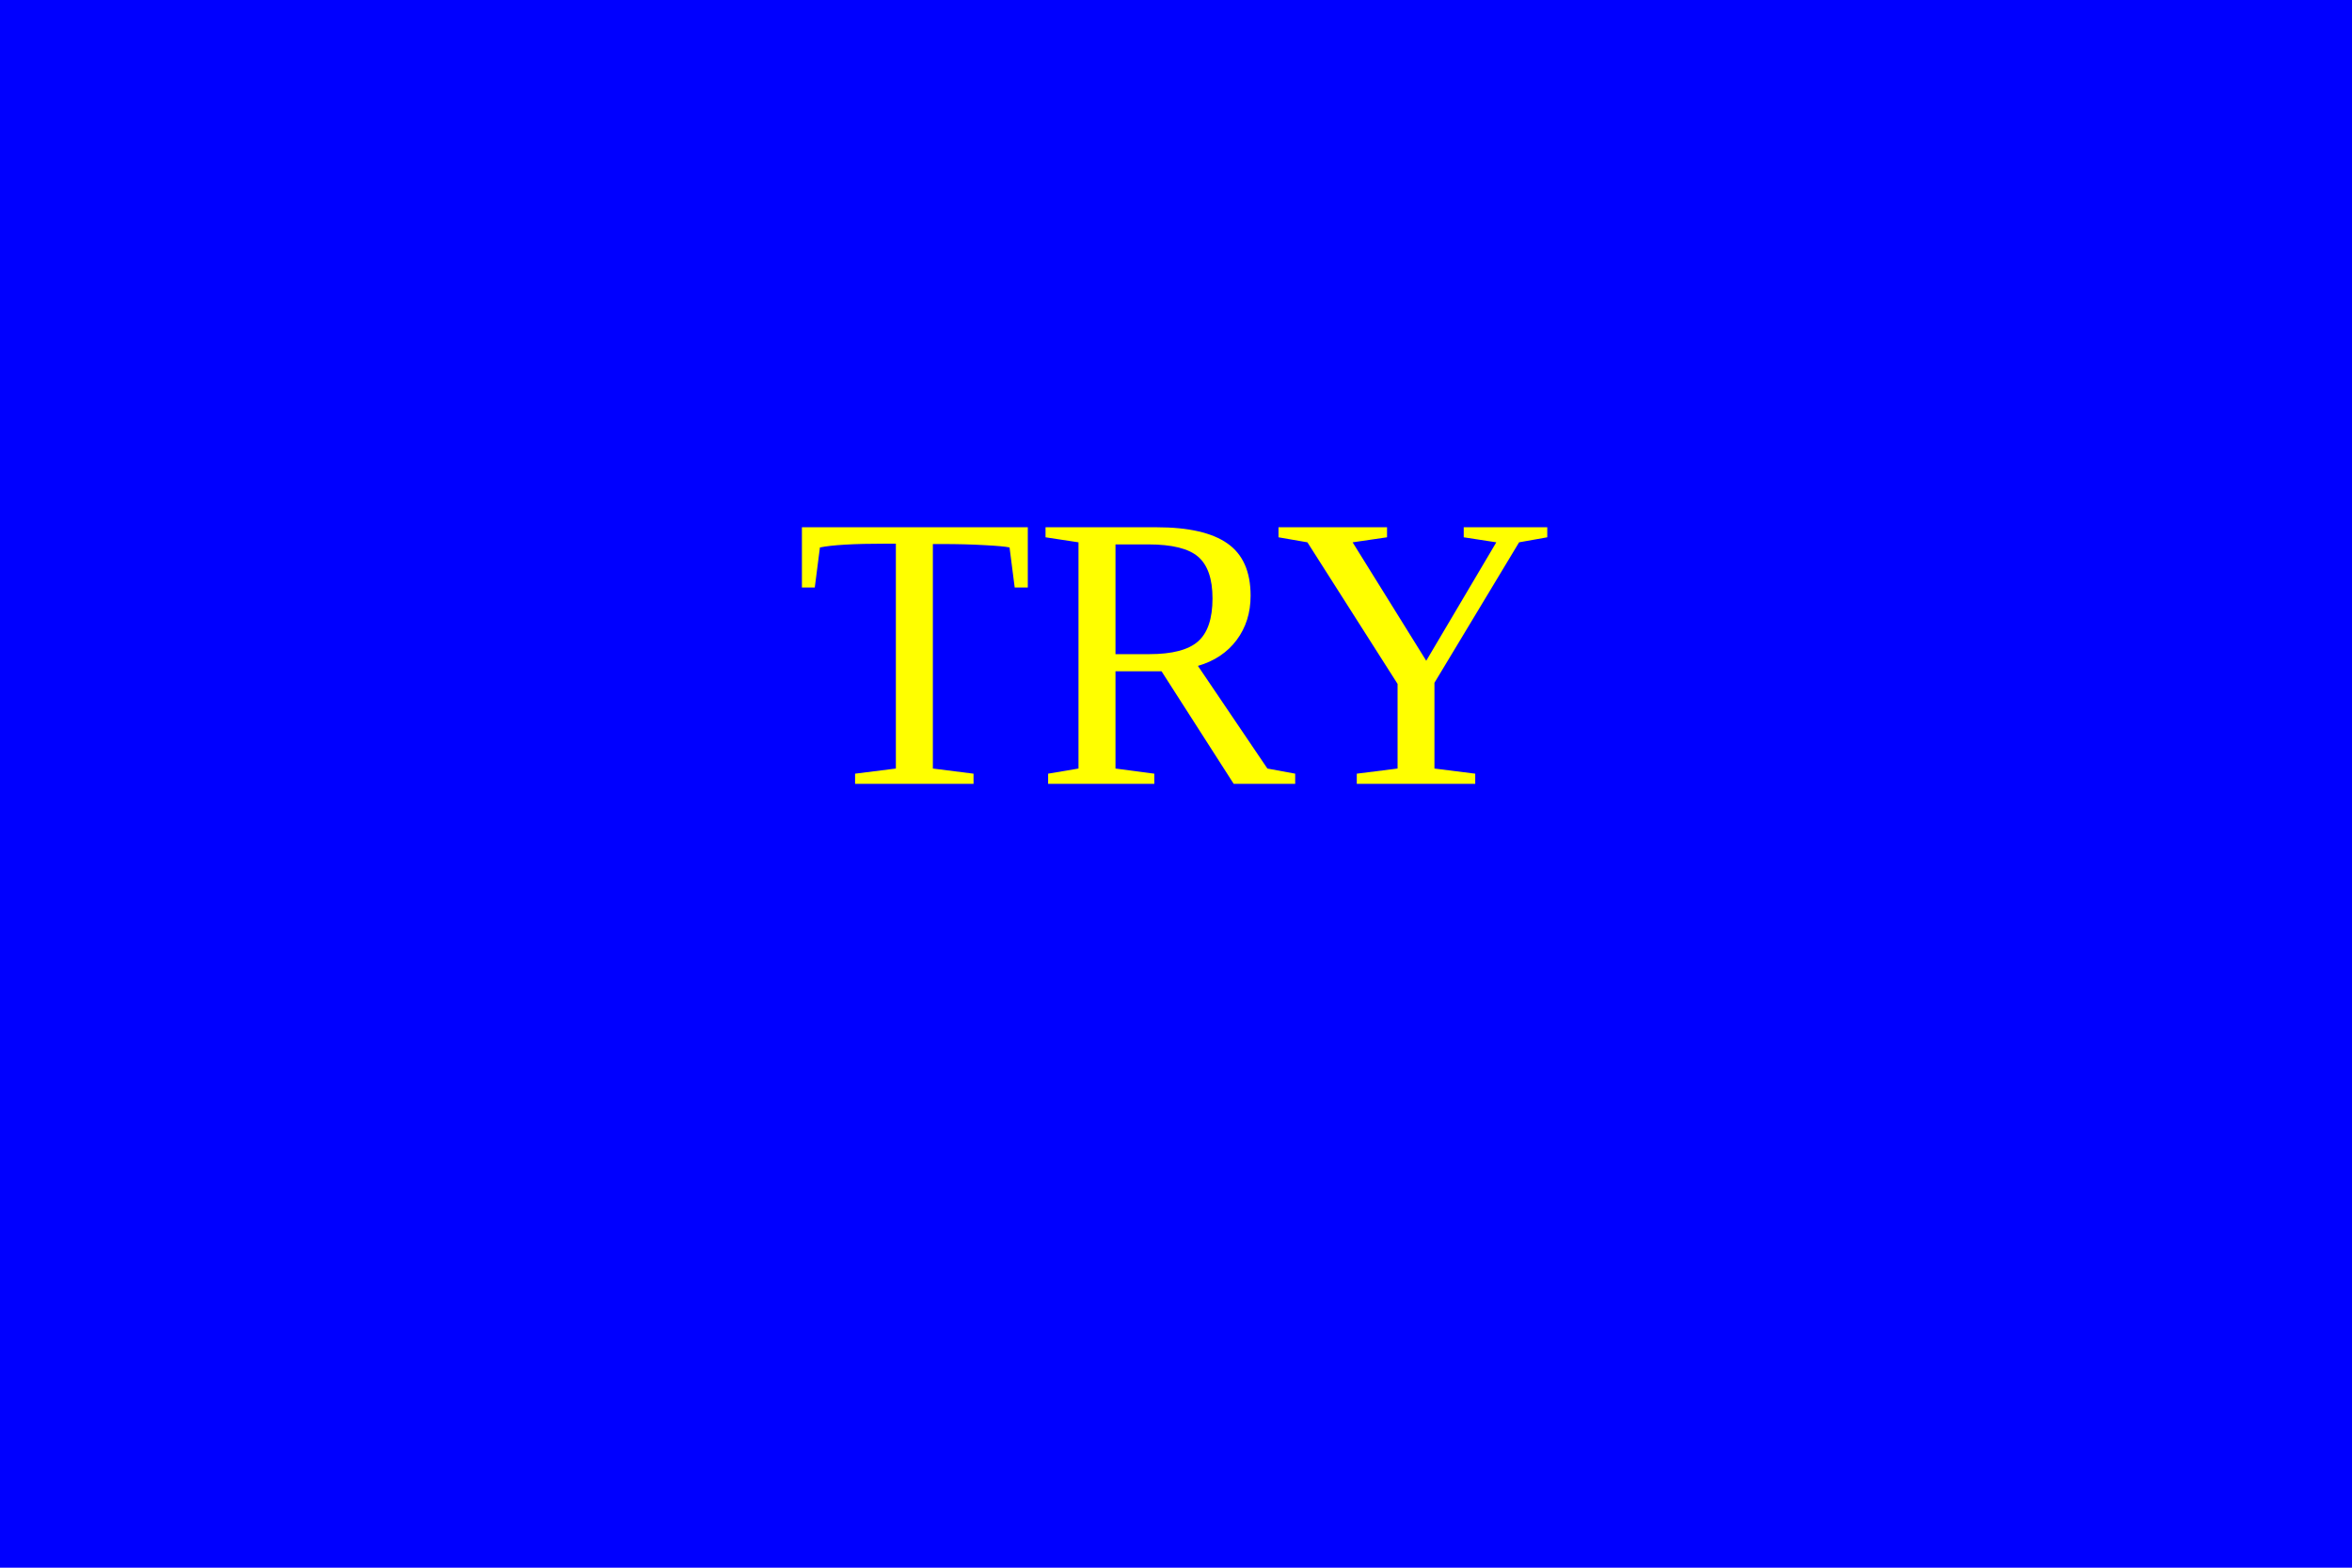
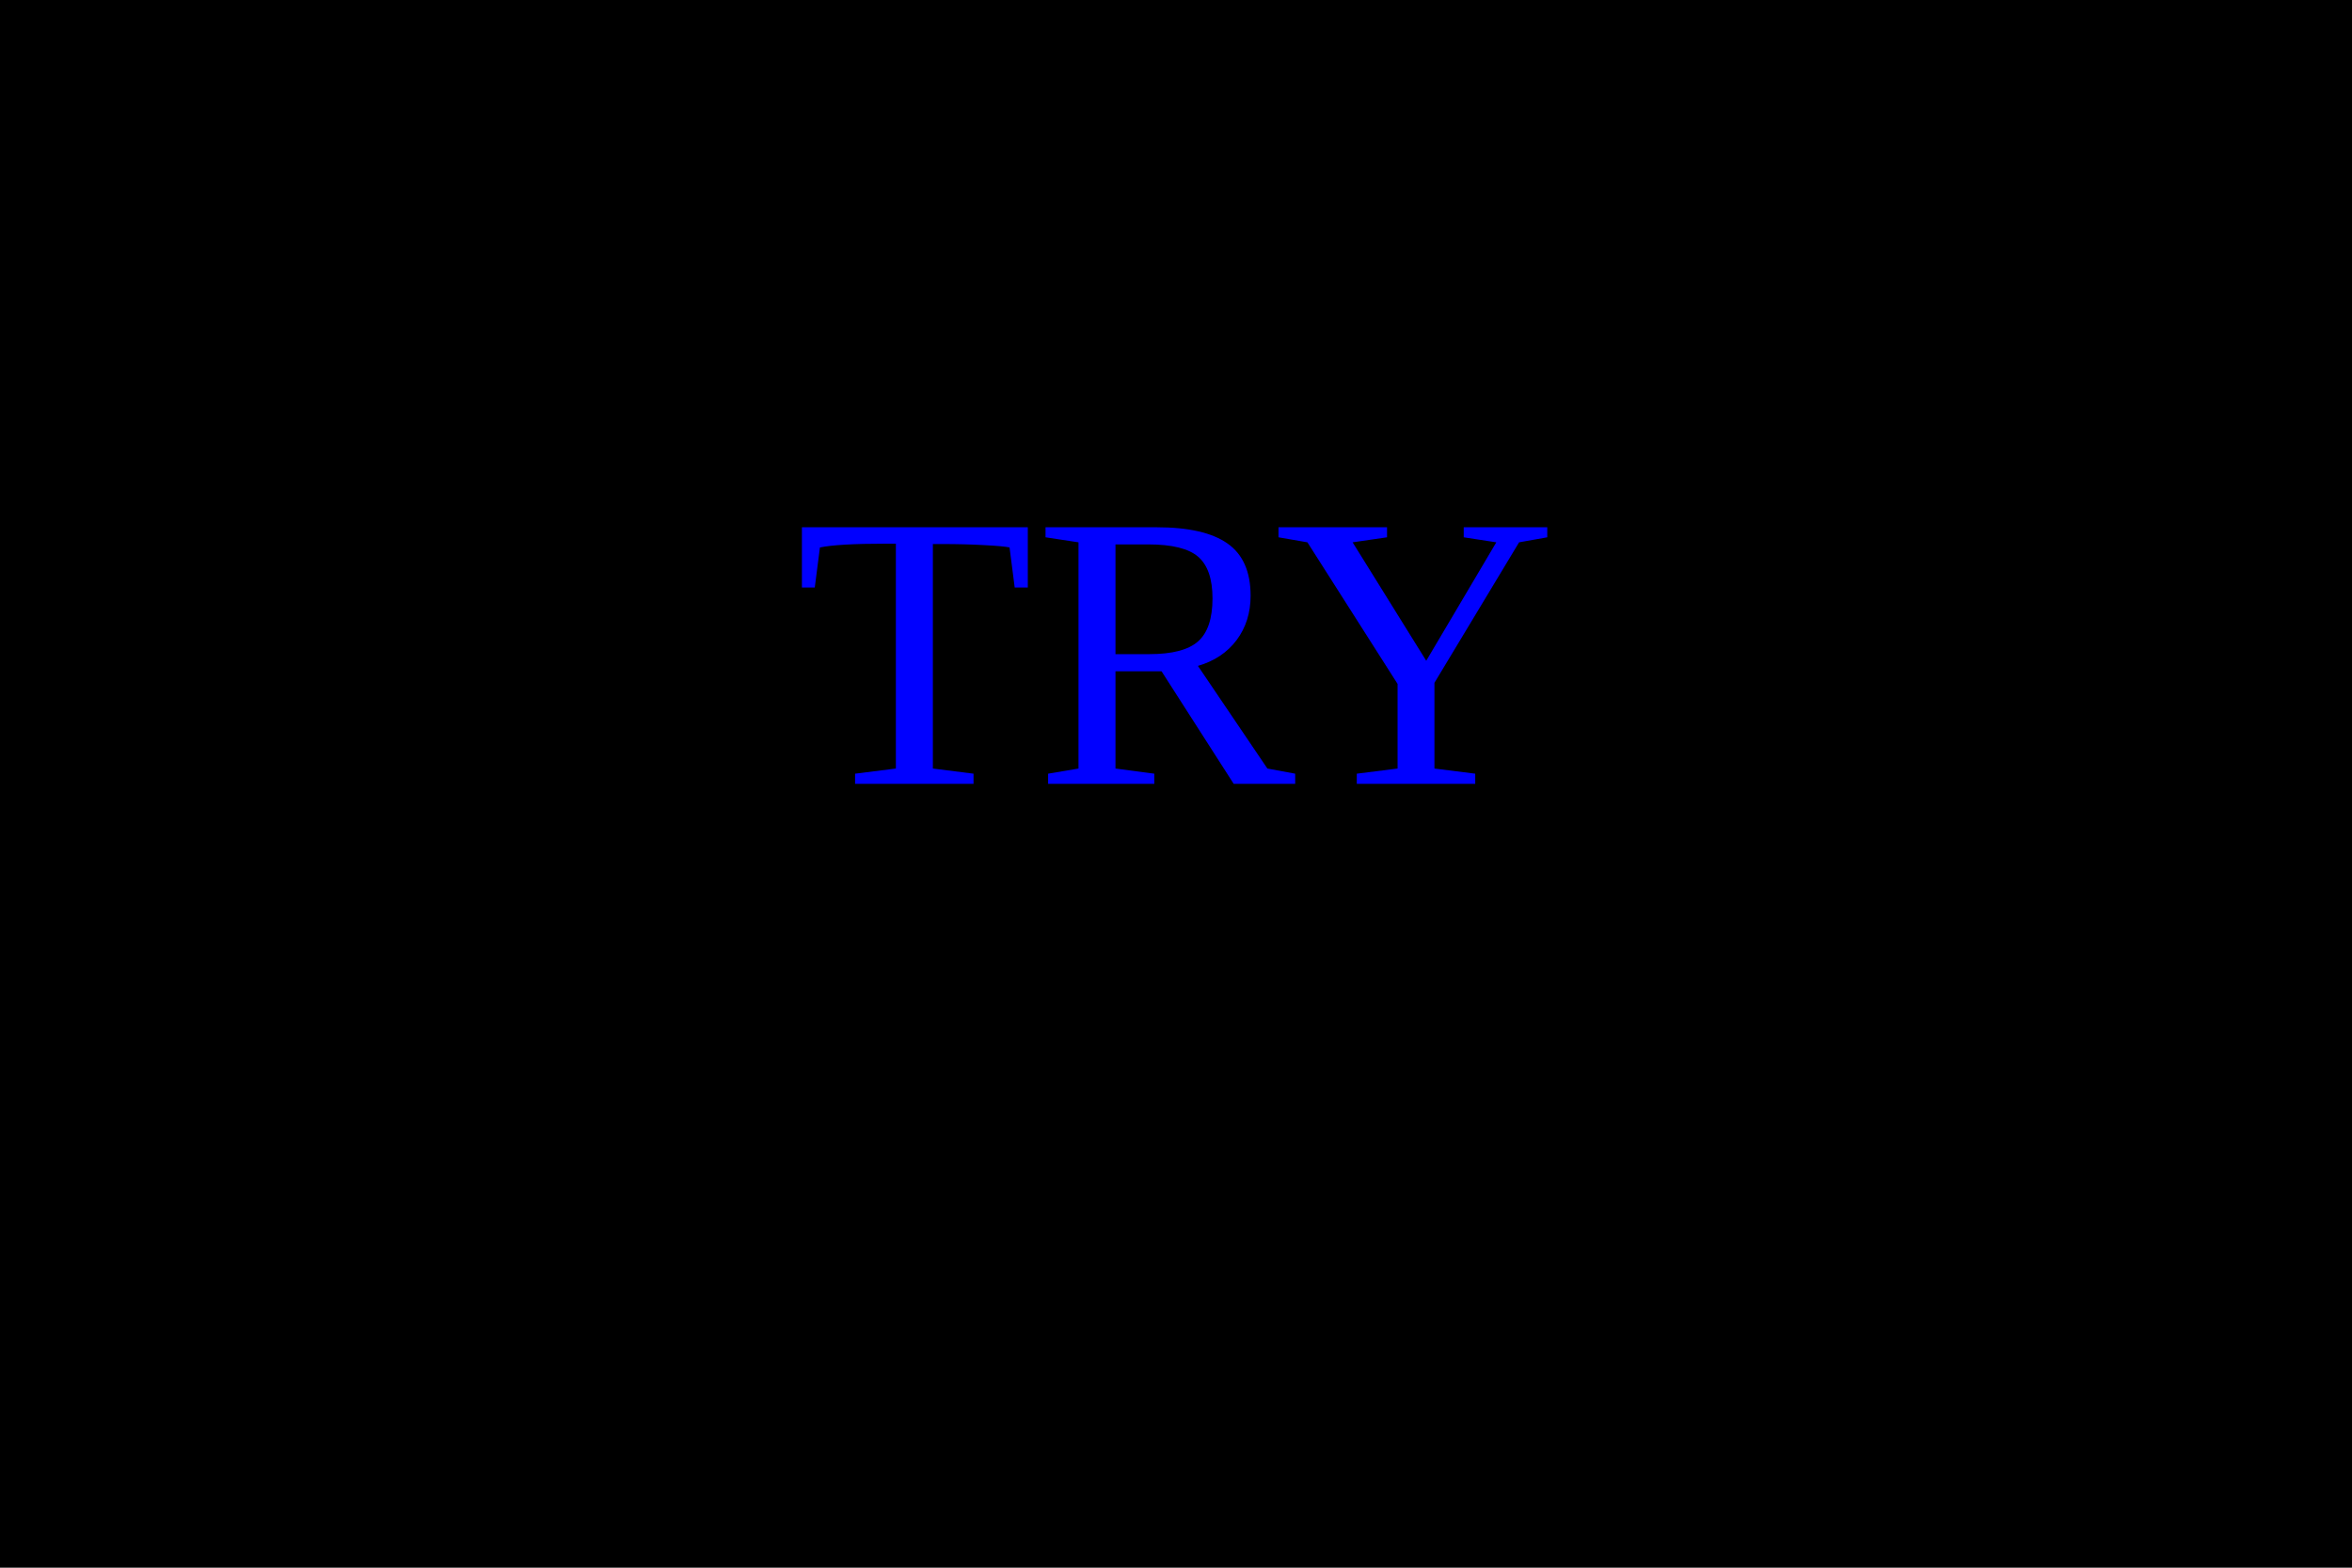
<svg xmlns="http://www.w3.org/2000/svg" width="300" height="200">
-   <rect width="300" height="200" fill="blue" />
-   <text fill="yellow" font-size="50" x="50%" y="50%" text-anchor="middle">TRY</text>
+   <rect width="300" height="200" fill="black" />
+   <text fill="blue" font-size="50" x="50%" y="50%" text-anchor="middle">TRY</text>
</svg>
